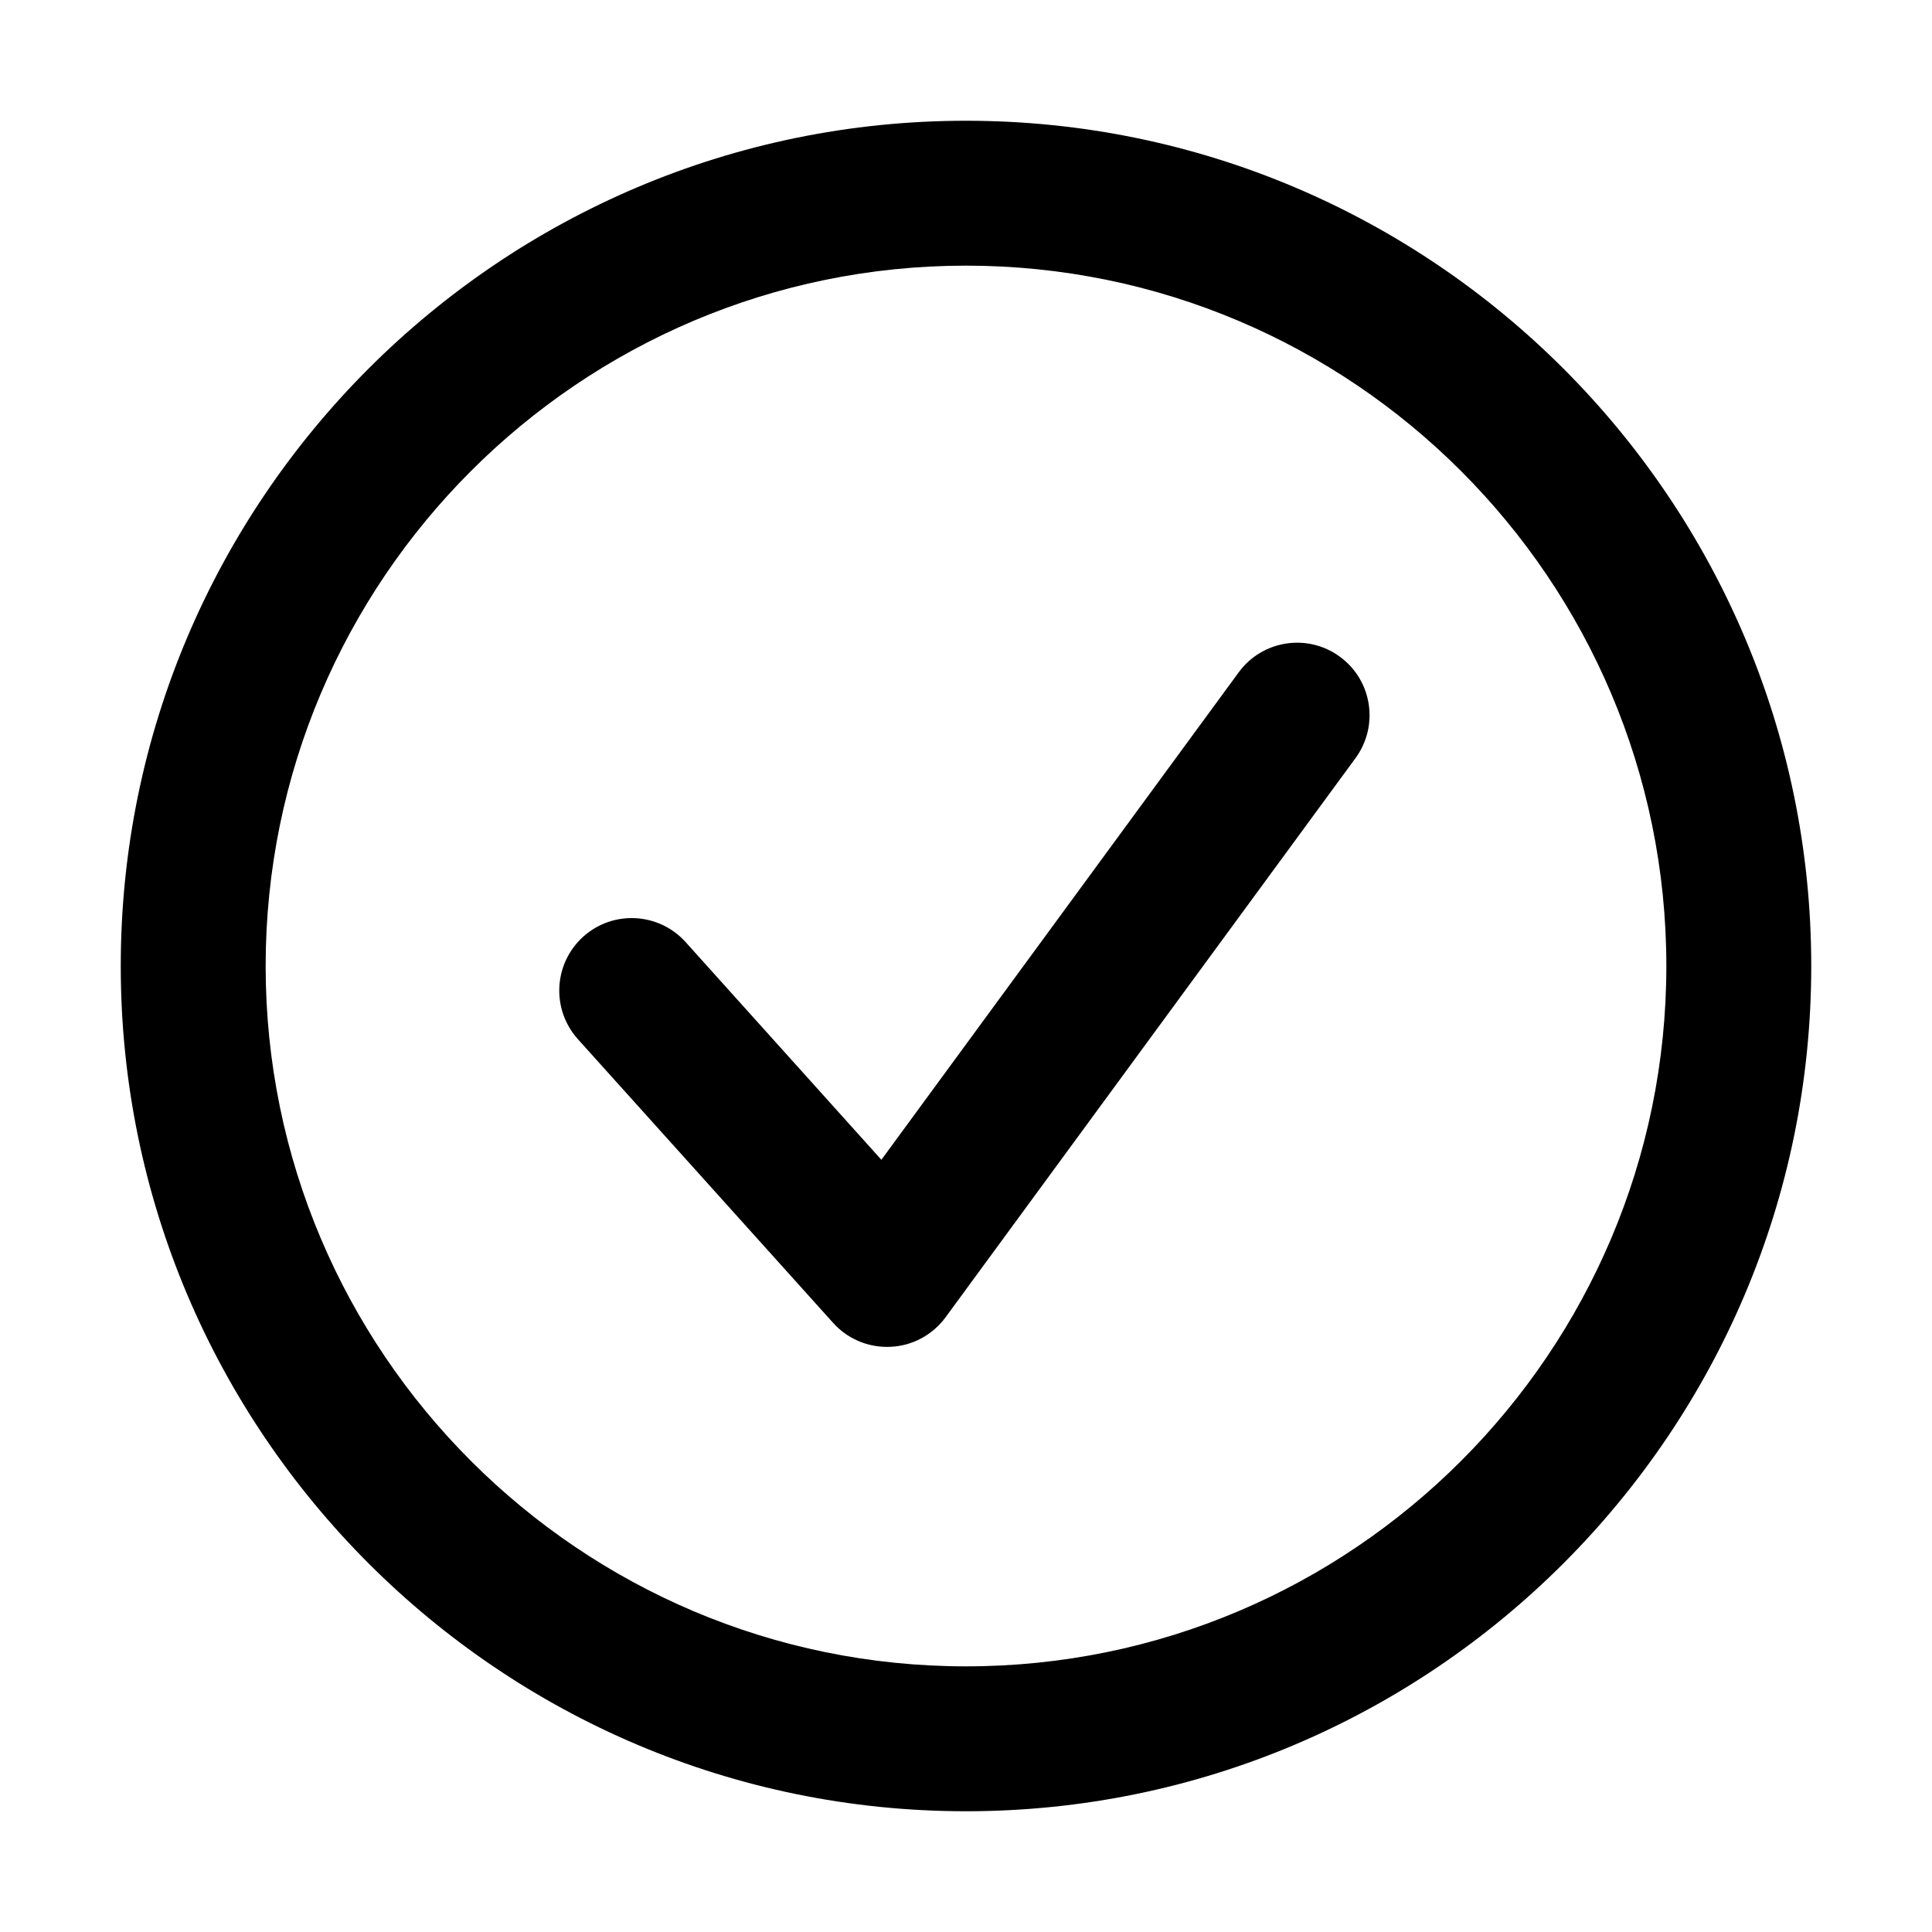
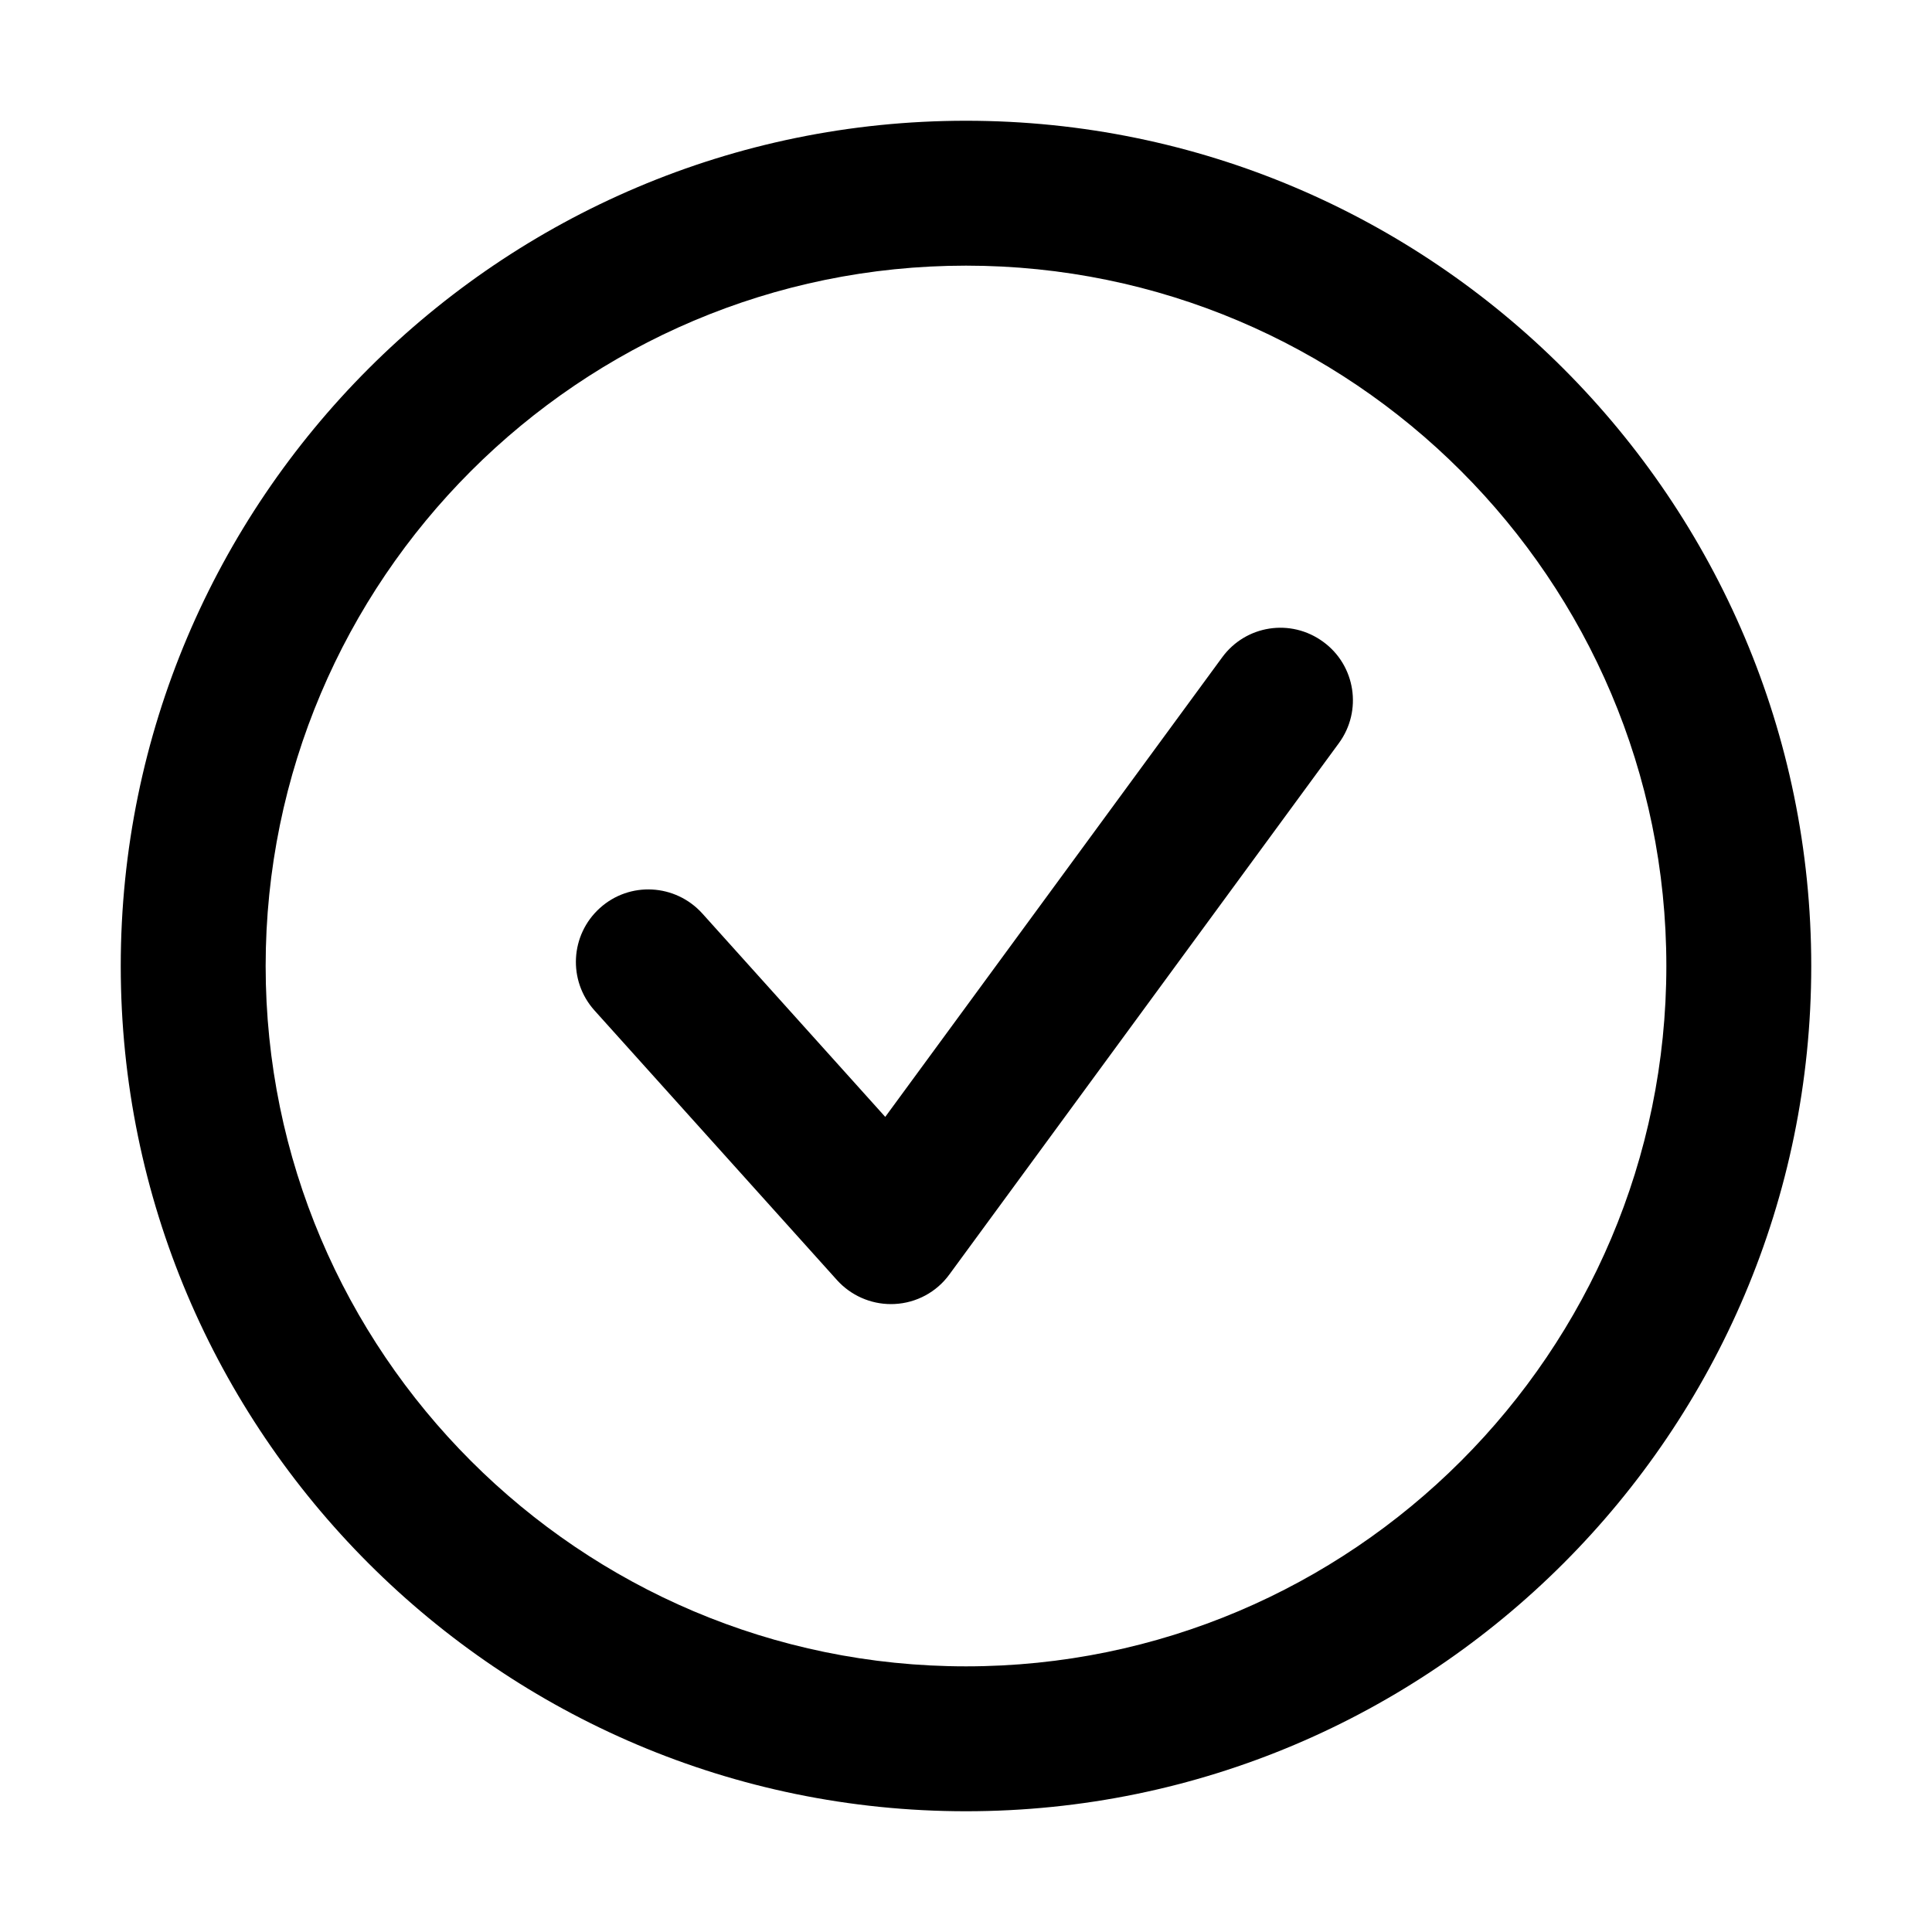
<svg xmlns="http://www.w3.org/2000/svg" width="20" height="20" viewBox="0 0 20 20" fill="none">
  <g id="S2_Icon_CheckmarkCircle_20_N">
-     <path d="M10 18.75C5.175 18.75 1.25 14.825 1.25 10C1.25 5.175 5.175 1.25 10 1.25C14.825 1.25 18.75 5.175 18.75 10C18.75 14.825 14.825 18.75 10 18.75ZM10 2.75C6.002 2.75 2.75 6.002 2.75 10C2.75 13.998 6.002 17.25 10 17.25C13.998 17.25 17.25 13.998 17.25 10C17.25 6.002 13.998 2.75 10 2.75Z" fill="currentColor" />
-     <path d="M9.183 13.943C8.971 13.943 8.768 13.854 8.625 13.695L5.981 10.756C5.705 10.447 5.73 9.974 6.038 9.696C6.346 9.419 6.82 9.445 7.097 9.752L9.124 12.006L12.823 6.96C13.067 6.626 13.538 6.553 13.871 6.799C14.205 7.043 14.277 7.513 14.033 7.847L9.788 13.637C9.654 13.819 9.445 13.932 9.22 13.942C9.208 13.943 9.195 13.943 9.183 13.943Z" fill="currentColor" />
+     <path d="M10,18.75c-4.825,0-8.75-3.925-8.75-8.75S5.175,1.25,10,1.25s8.75,3.925,8.75,8.75-3.925,8.75-8.75,8.75ZM10,2.75c-3.998,0-7.25,3.252-7.25,7.25s3.252,7.25,7.25,7.25,7.25-3.252,7.25-7.25-3.252-7.25-7.25-7.25Z" fill="currentColor" />
+     <path d="M9.223,13.5c-.212,0-.415-.09-.558-.248l-2.511-2.792c-.277-.309-.252-.782.056-1.06s.781-.252,1.06.056l1.894,2.106,3.487-4.756c.243-.334.711-.409,1.048-.161.334.244.406.714.161,1.048l-4.032,5.5c-.133.183-.342.295-.567.306-.012.001-.024.001-.037.001Z" fill="currentColor" />
  </g>
</svg>
